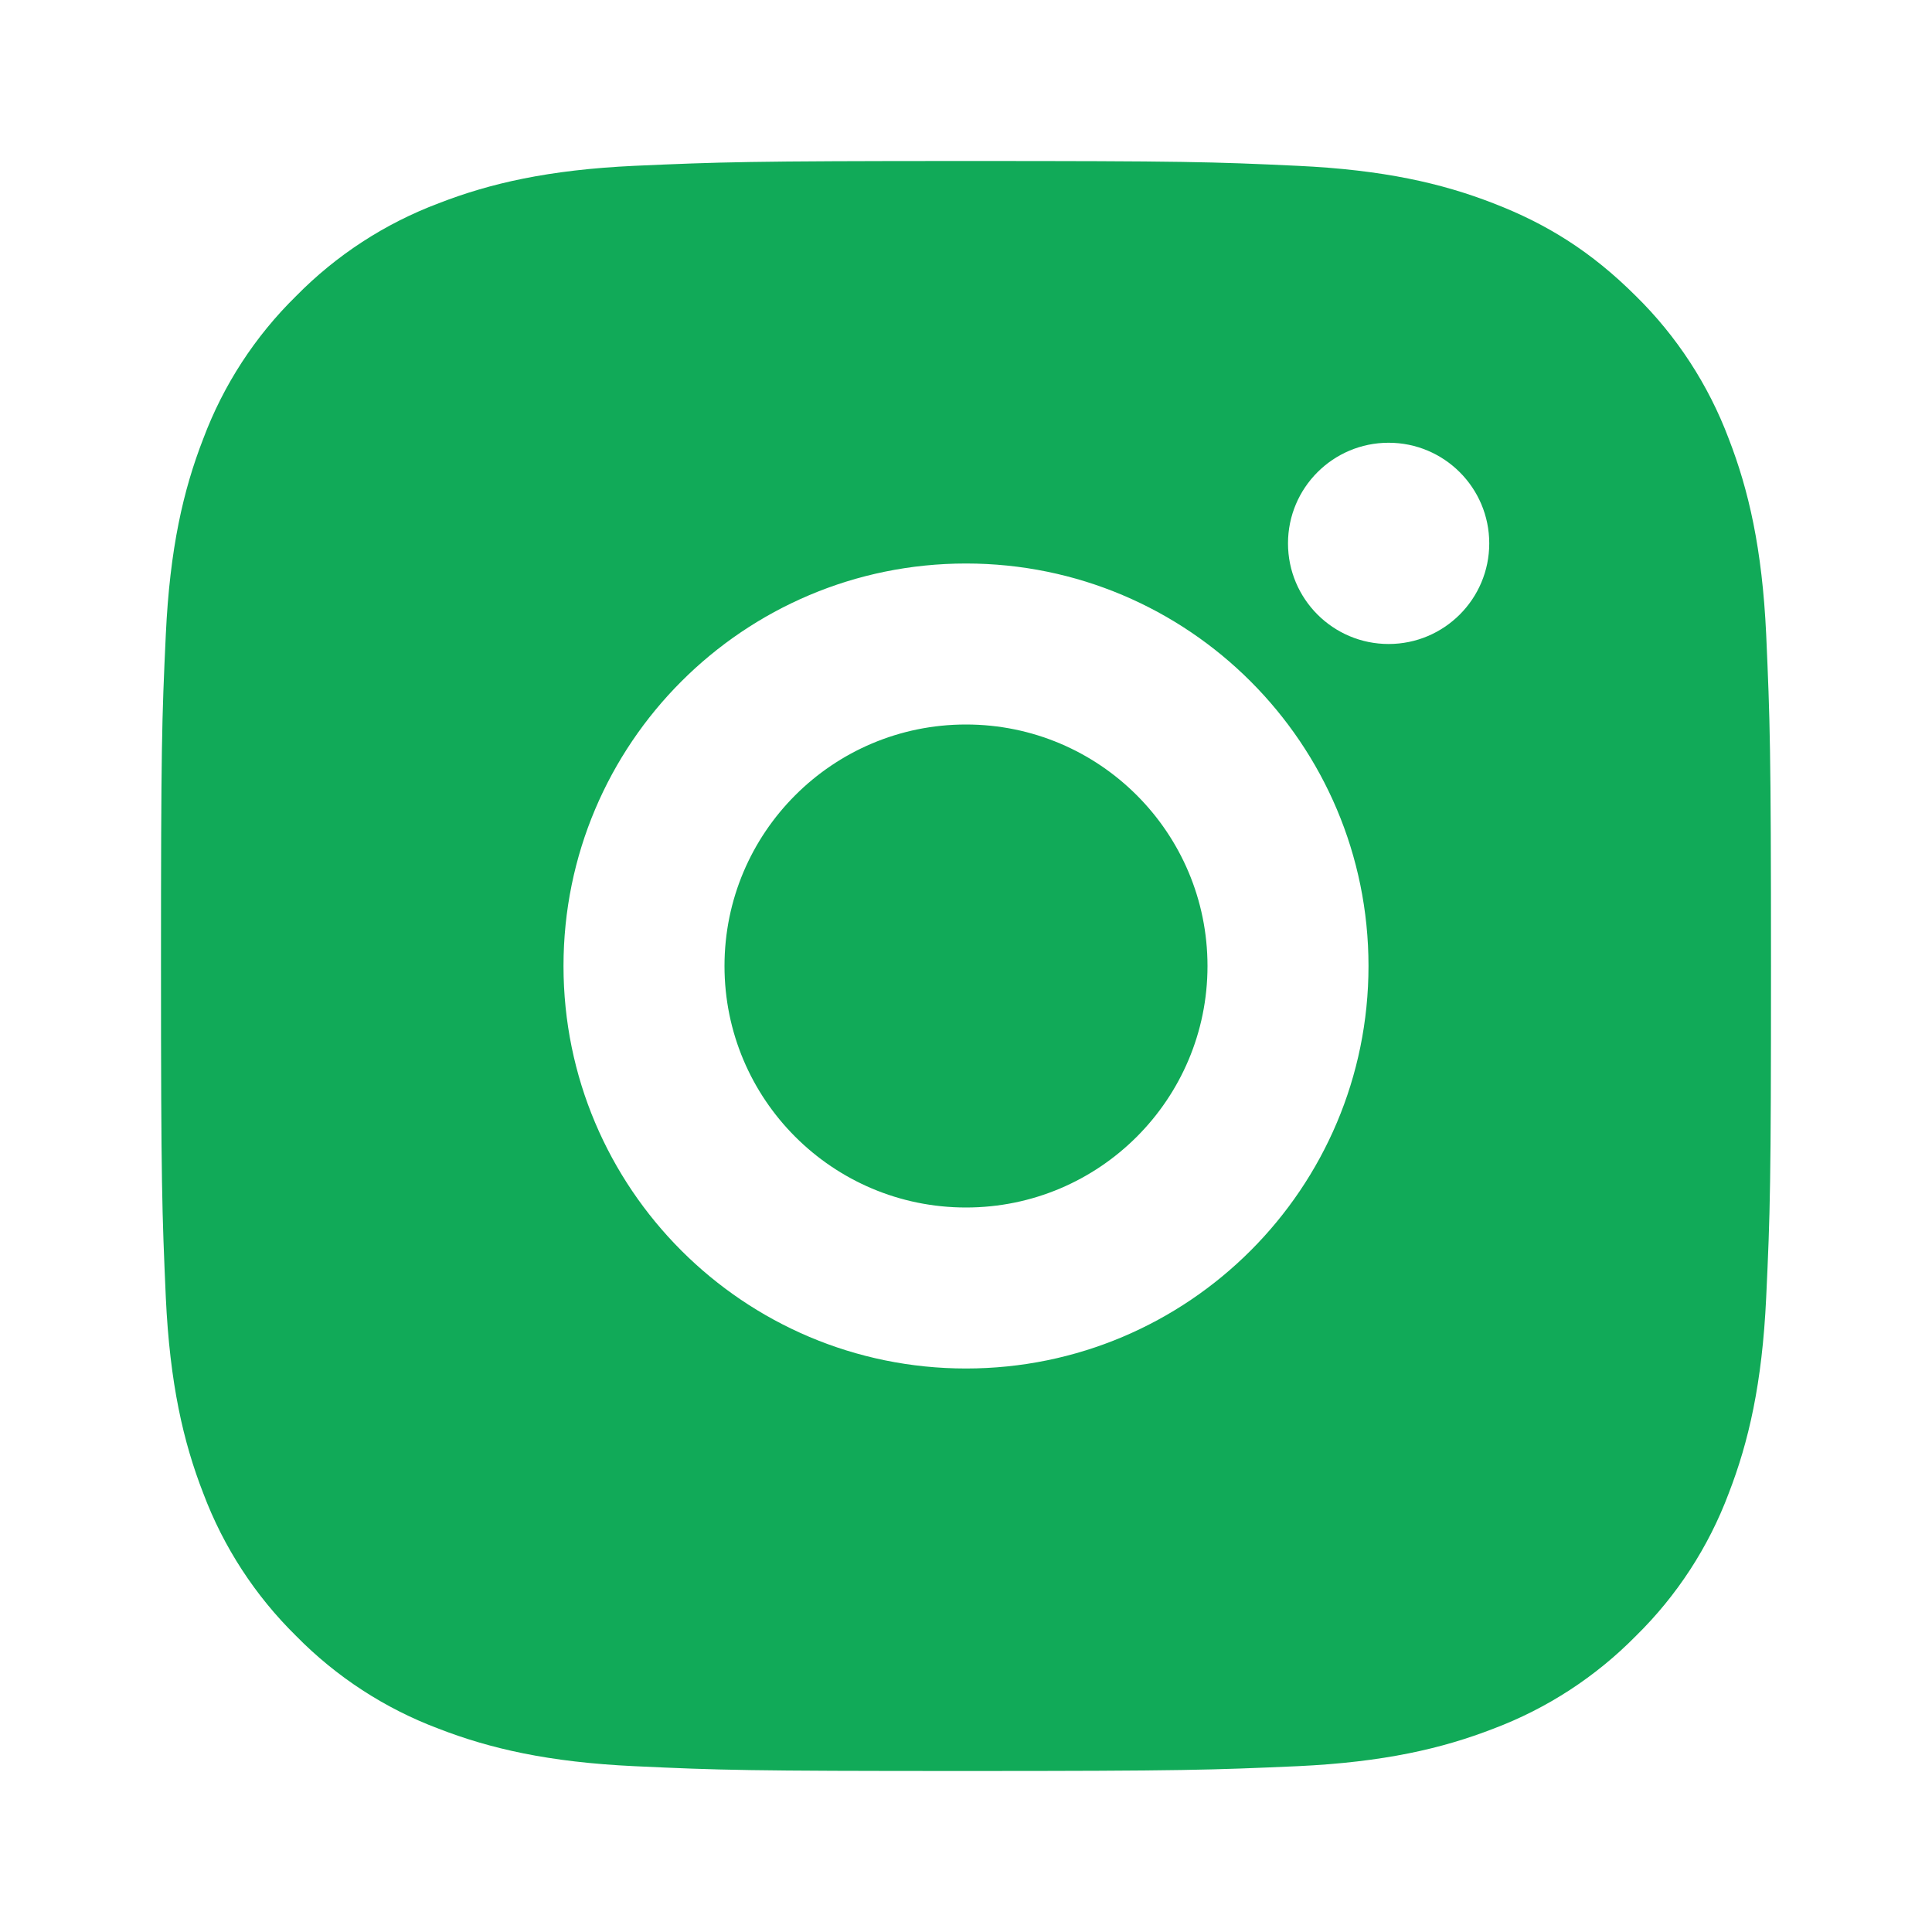
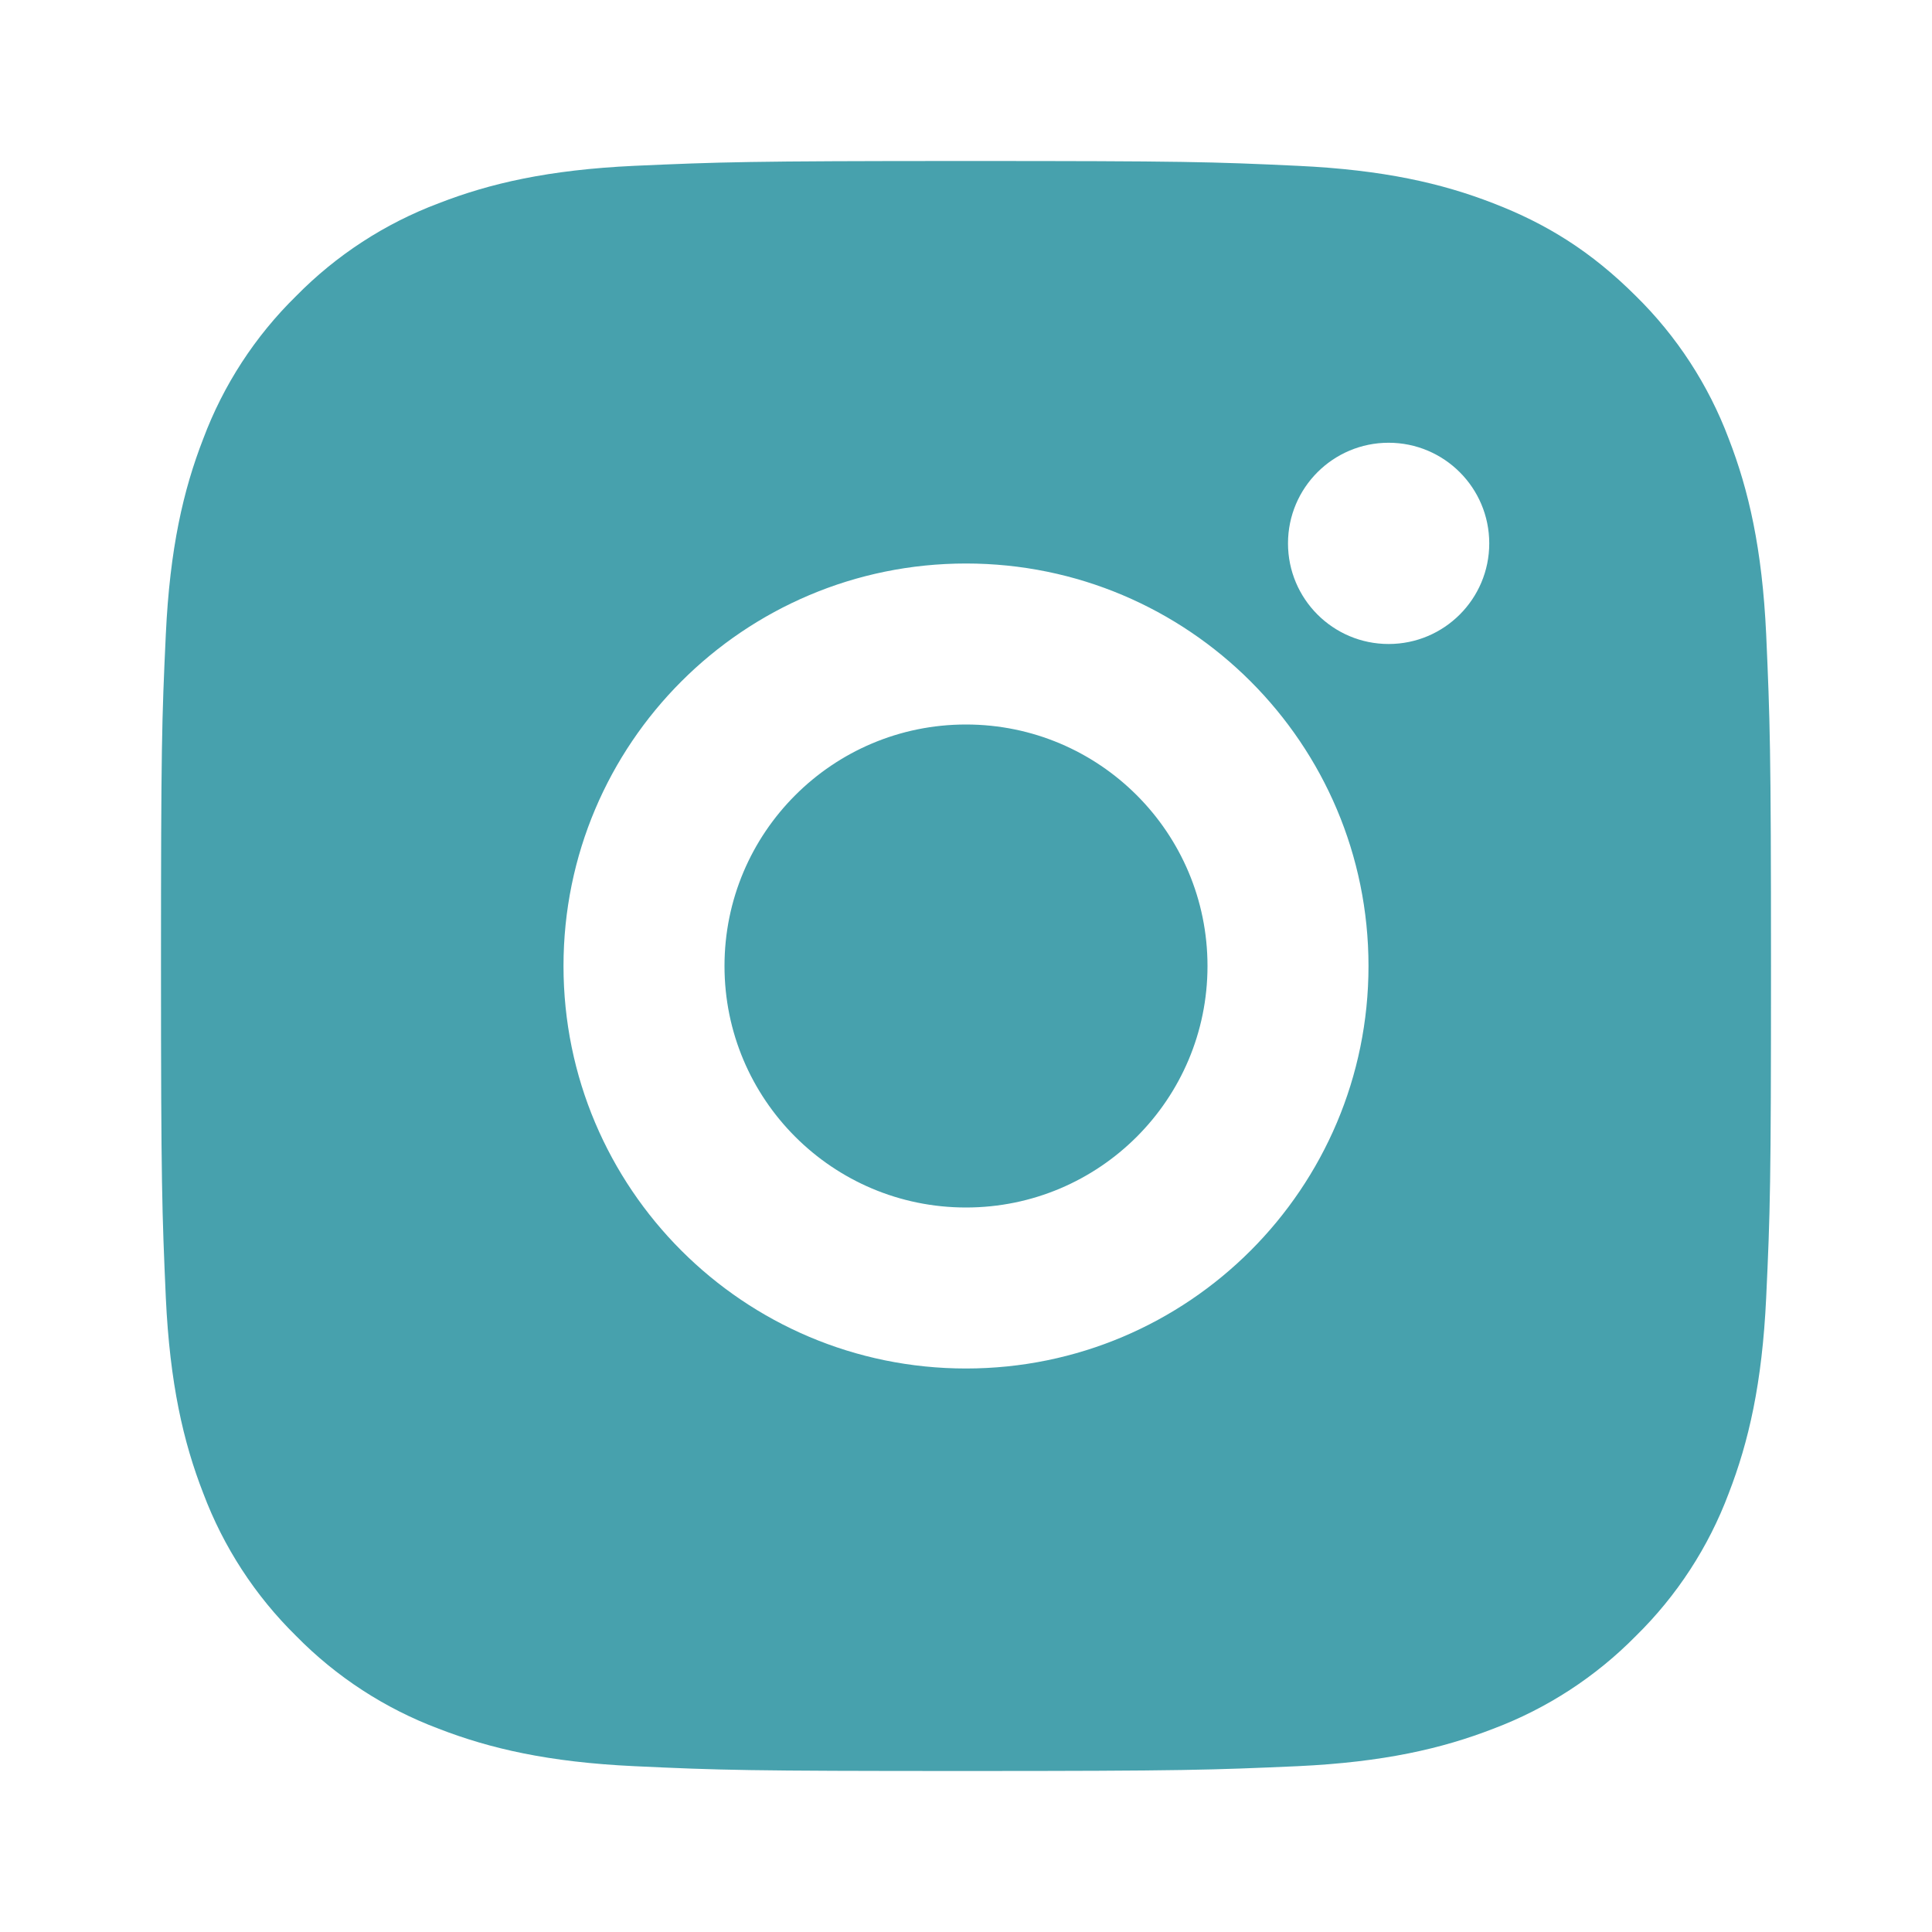
<svg xmlns="http://www.w3.org/2000/svg" viewBox="0 0 24 24" width="24" height="24">
  <path fill="none" d="M0 0h24v24H0z" />
-   <path d="M12 2c2.717 0 3.056.01 4.122.06 1.065.05 1.79.217 2.428.465.66.254 1.216.598 1.772 1.153a4.908 4.908 0 0 1 1.153 1.772c.247.637.415 1.363.465 2.428.047 1.066.06 1.405.06 4.122 0 2.717-.01 3.056-.06 4.122-.05 1.065-.218 1.79-.465 2.428a4.883 4.883 0 0 1-1.153 1.772 4.915 4.915 0 0 1-1.772 1.153c-.637.247-1.363.415-2.428.465-1.066.047-1.405.06-4.122.06-2.717 0-3.056-.01-4.122-.06-1.065-.05-1.79-.218-2.428-.465a4.89 4.89 0 0 1-1.772-1.153 4.904 4.904 0 0 1-1.153-1.772c-.248-.637-.415-1.363-.465-2.428C2.013 15.056 2 14.717 2 12c0-2.717.01-3.056.06-4.122.05-1.066.217-1.79.465-2.428a4.88 4.88 0 0 1 1.153-1.772A4.897 4.897 0 0 1 5.45 2.525c.638-.248 1.362-.415 2.428-.465C8.944 2.013 9.283 2 12 2zm0 5a5 5 0 1 0 0 10 5 5 0 0 0 0-10zm6.5-.25a1.25 1.25 0 0 0-2.5 0 1.25 1.25 0 0 0 2.5 0zM12 9a3 3 0 1 1 0 6 3 3 0 0 1 0-6z" fill="rgba(17,170,88,1)" />
+   <path d="M12 2c2.717 0 3.056.01 4.122.06 1.065.05 1.79.217 2.428.465.66.254 1.216.598 1.772 1.153a4.908 4.908 0 0 1 1.153 1.772c.247.637.415 1.363.465 2.428.047 1.066.06 1.405.06 4.122 0 2.717-.01 3.056-.06 4.122-.05 1.065-.218 1.79-.465 2.428a4.883 4.883 0 0 1-1.153 1.772 4.915 4.915 0 0 1-1.772 1.153c-.637.247-1.363.415-2.428.465-1.066.047-1.405.06-4.122.06-2.717 0-3.056-.01-4.122-.06-1.065-.05-1.79-.218-2.428-.465a4.89 4.89 0 0 1-1.772-1.153 4.904 4.904 0 0 1-1.153-1.772c-.248-.637-.415-1.363-.465-2.428C2.013 15.056 2 14.717 2 12c0-2.717.01-3.056.06-4.122.05-1.066.217-1.79.465-2.428a4.88 4.88 0 0 1 1.153-1.772A4.897 4.897 0 0 1 5.45 2.525c.638-.248 1.362-.415 2.428-.465C8.944 2.013 9.283 2 12 2zm0 5a5 5 0 1 0 0 10 5 5 0 0 0 0-10zm6.5-.25a1.25 1.25 0 0 0-2.5 0 1.25 1.25 0 0 0 2.5 0zM12 9a3 3 0 1 1 0 6 3 3 0 0 1 0-6z" fill="rgba(71,161,173,1)" />
</svg>
